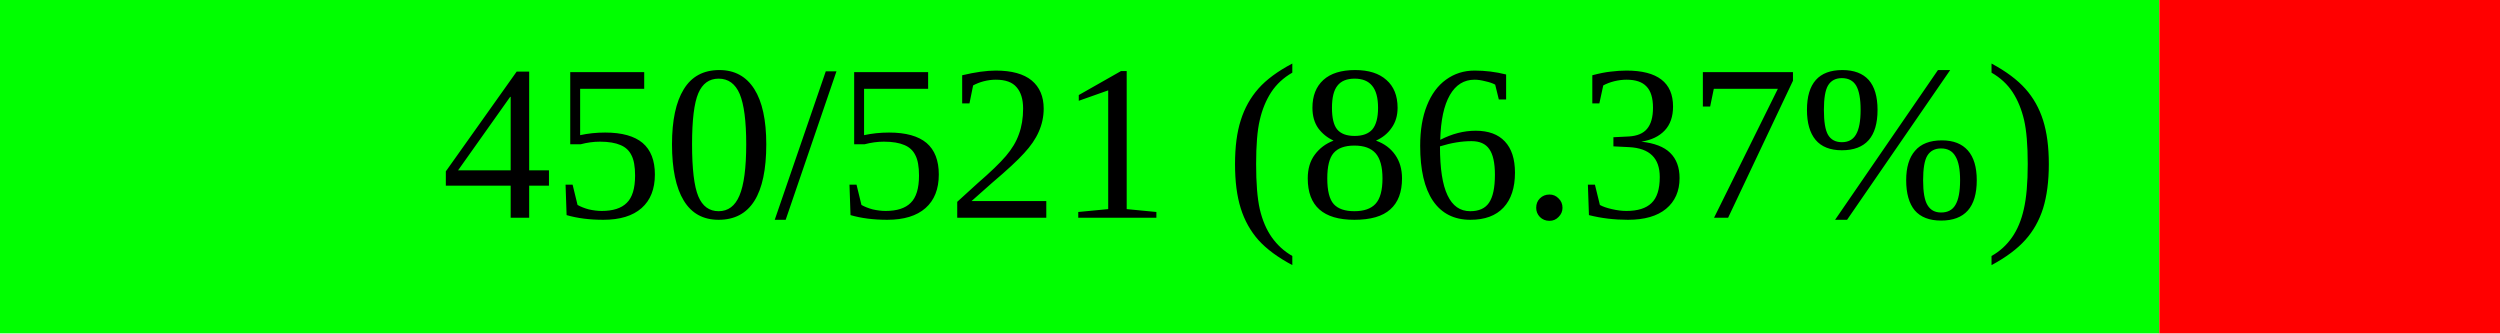
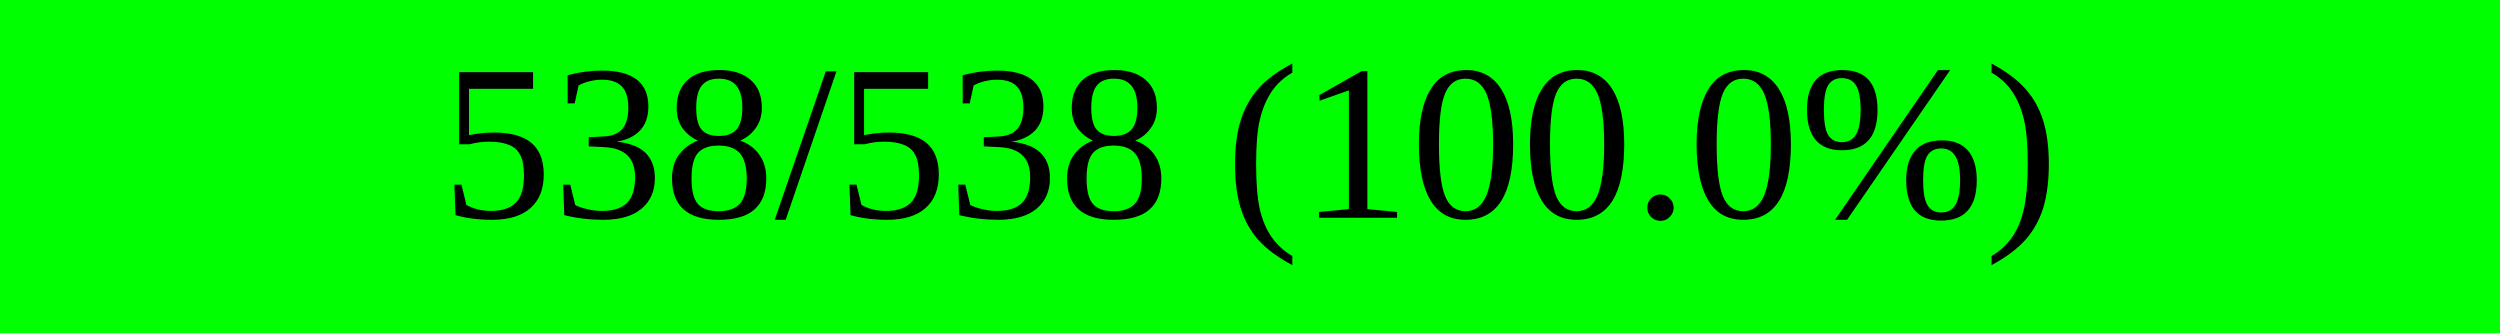
<svg xmlns="http://www.w3.org/2000/svg" width="150" height="20" viewBox="0 0 150 20" version="1.1" preserveAspectRatio="none" style="background-color: #000000">
-   <rect x="0" y="0" width="129.559" height="20" fill="#00ff00" />
-   <rect x="129.559" y="0" width="20.441" height="20" fill="#ff0000" />
-   <text x="75.0" y="10.0" text-anchor="middle" dominant-baseline="middle" font-size="13.333" fill="#000000">450/521 (86.37%)</text>
+   <rect x="0" y="0" width="150.0" height="20" fill="#00ff00" />
+   <rect x="150.0" y="0" width="0.0" height="20" fill="#ff0000" />
+   <text x="75.0" y="10.0" text-anchor="middle" dominant-baseline="middle" font-size="13.333" fill="#000000">538/538 (100.0%)</text>
</svg>
